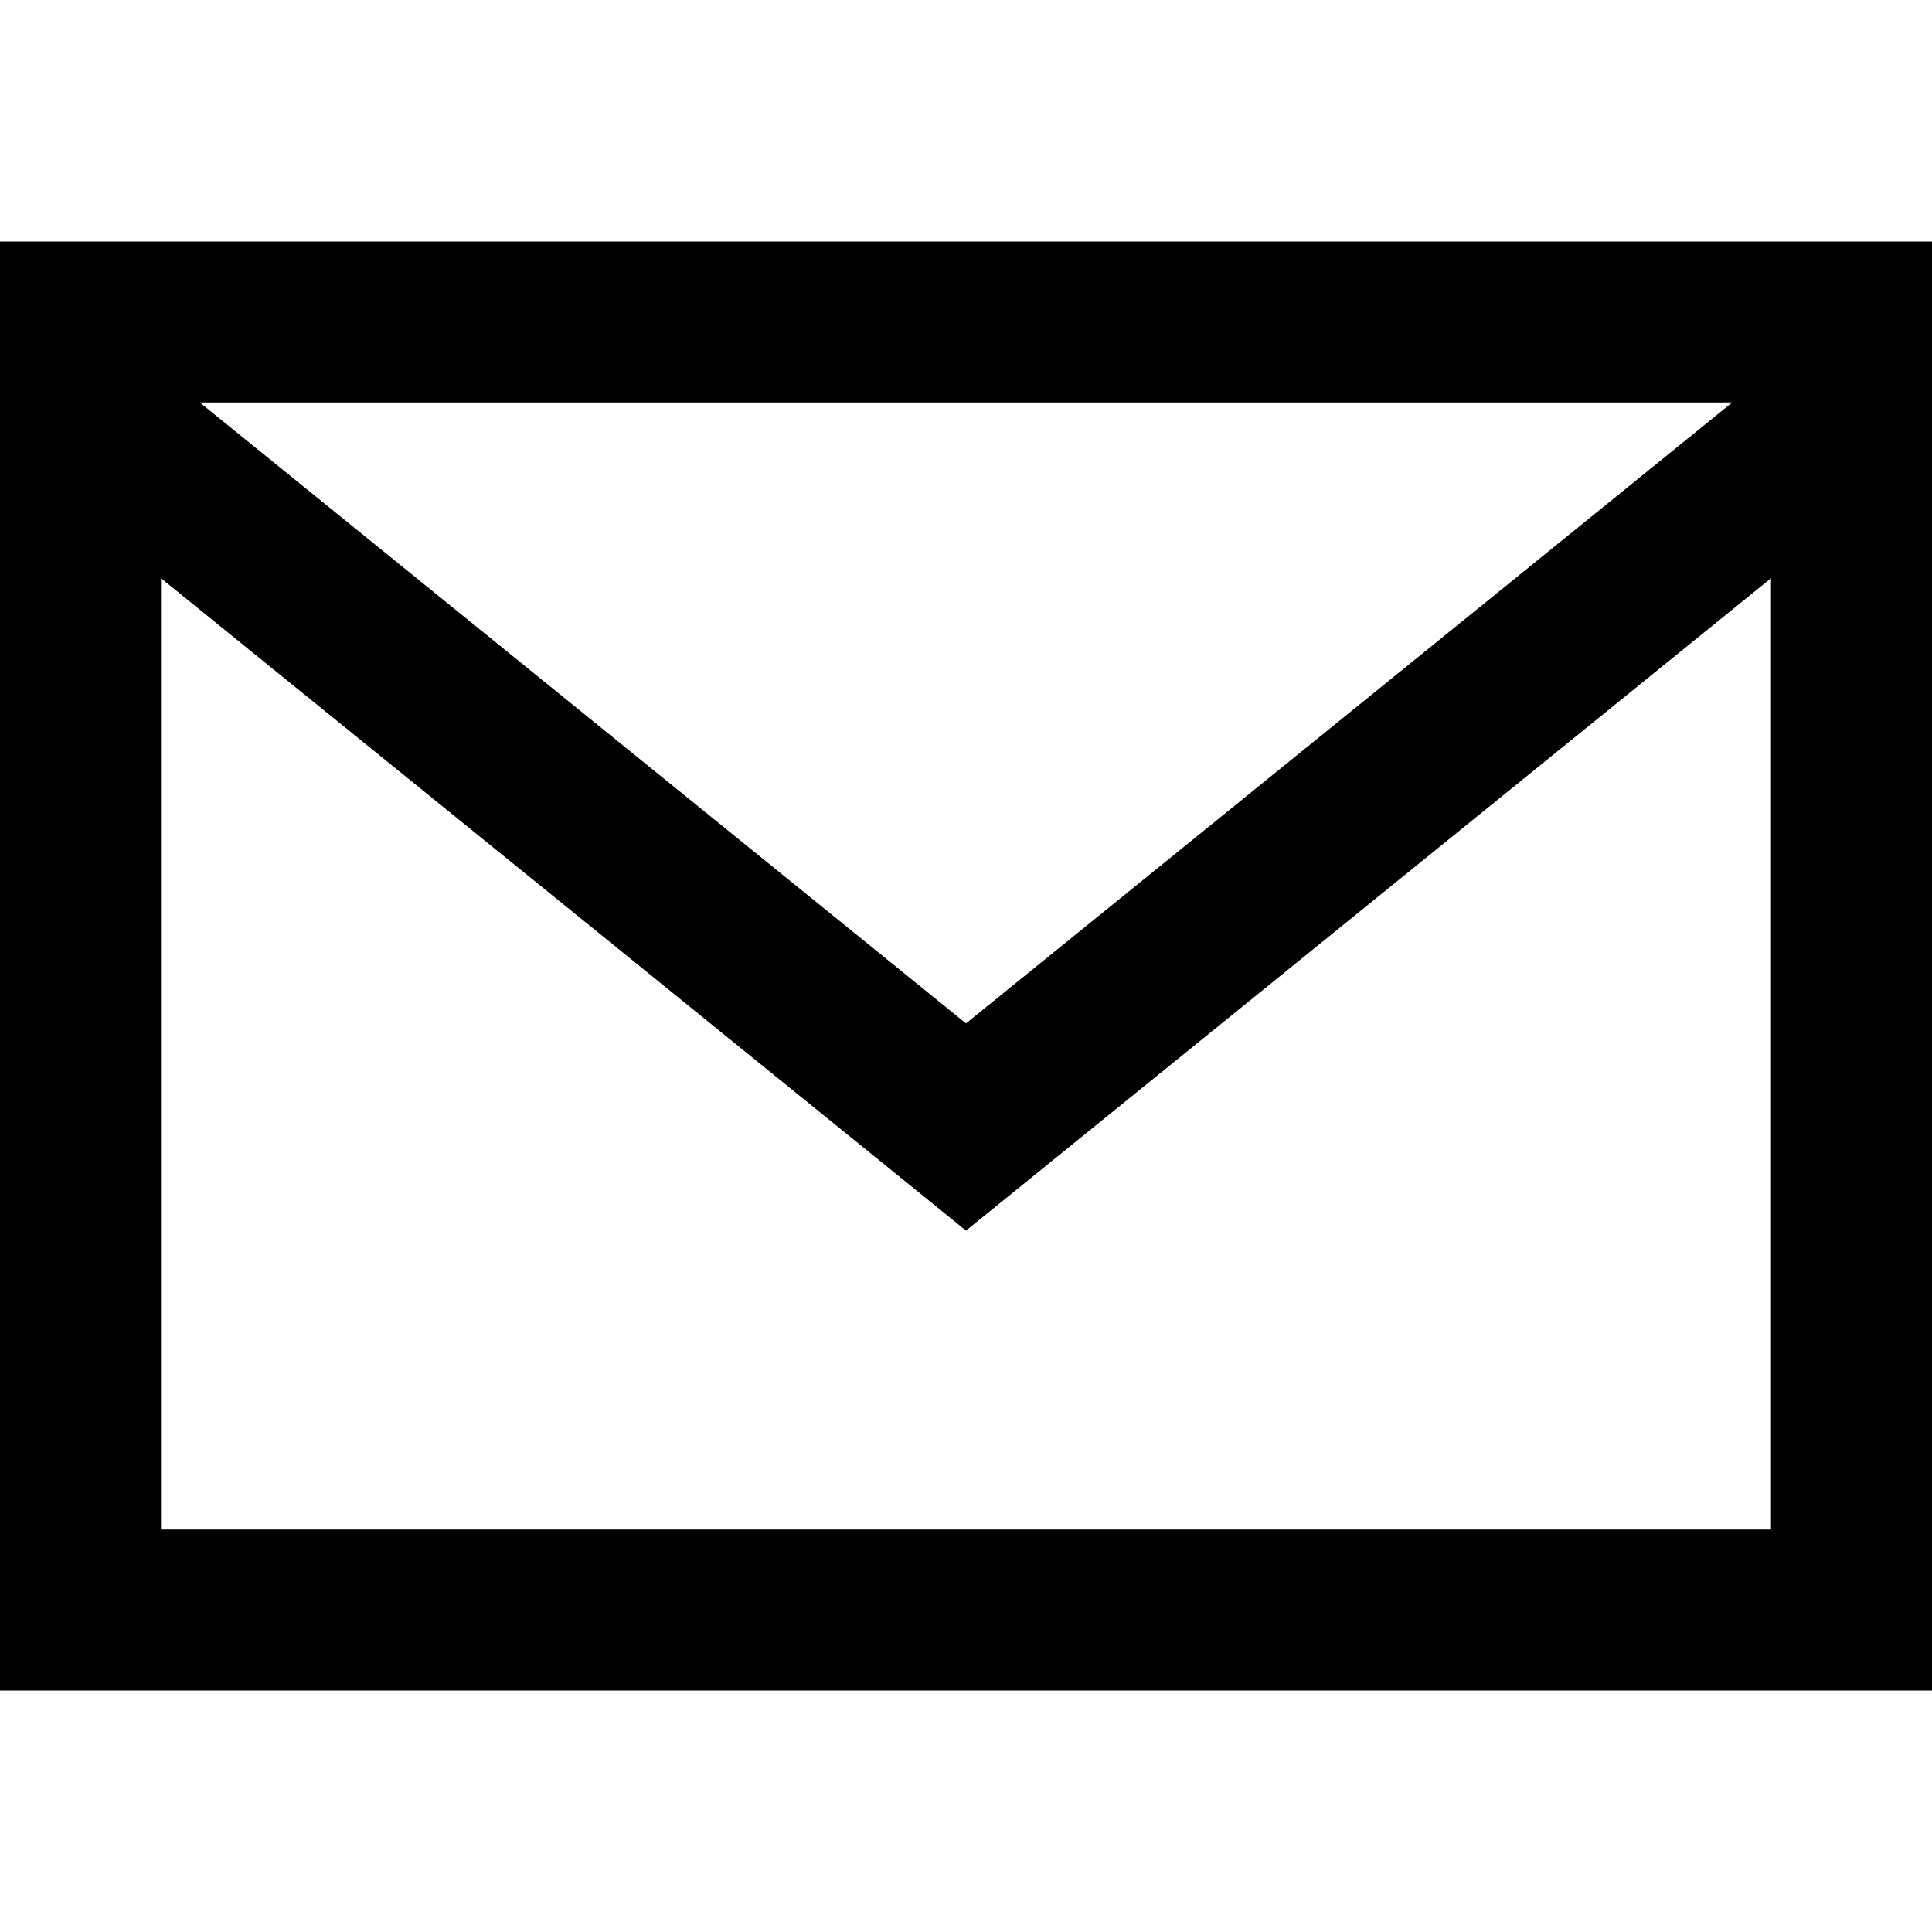
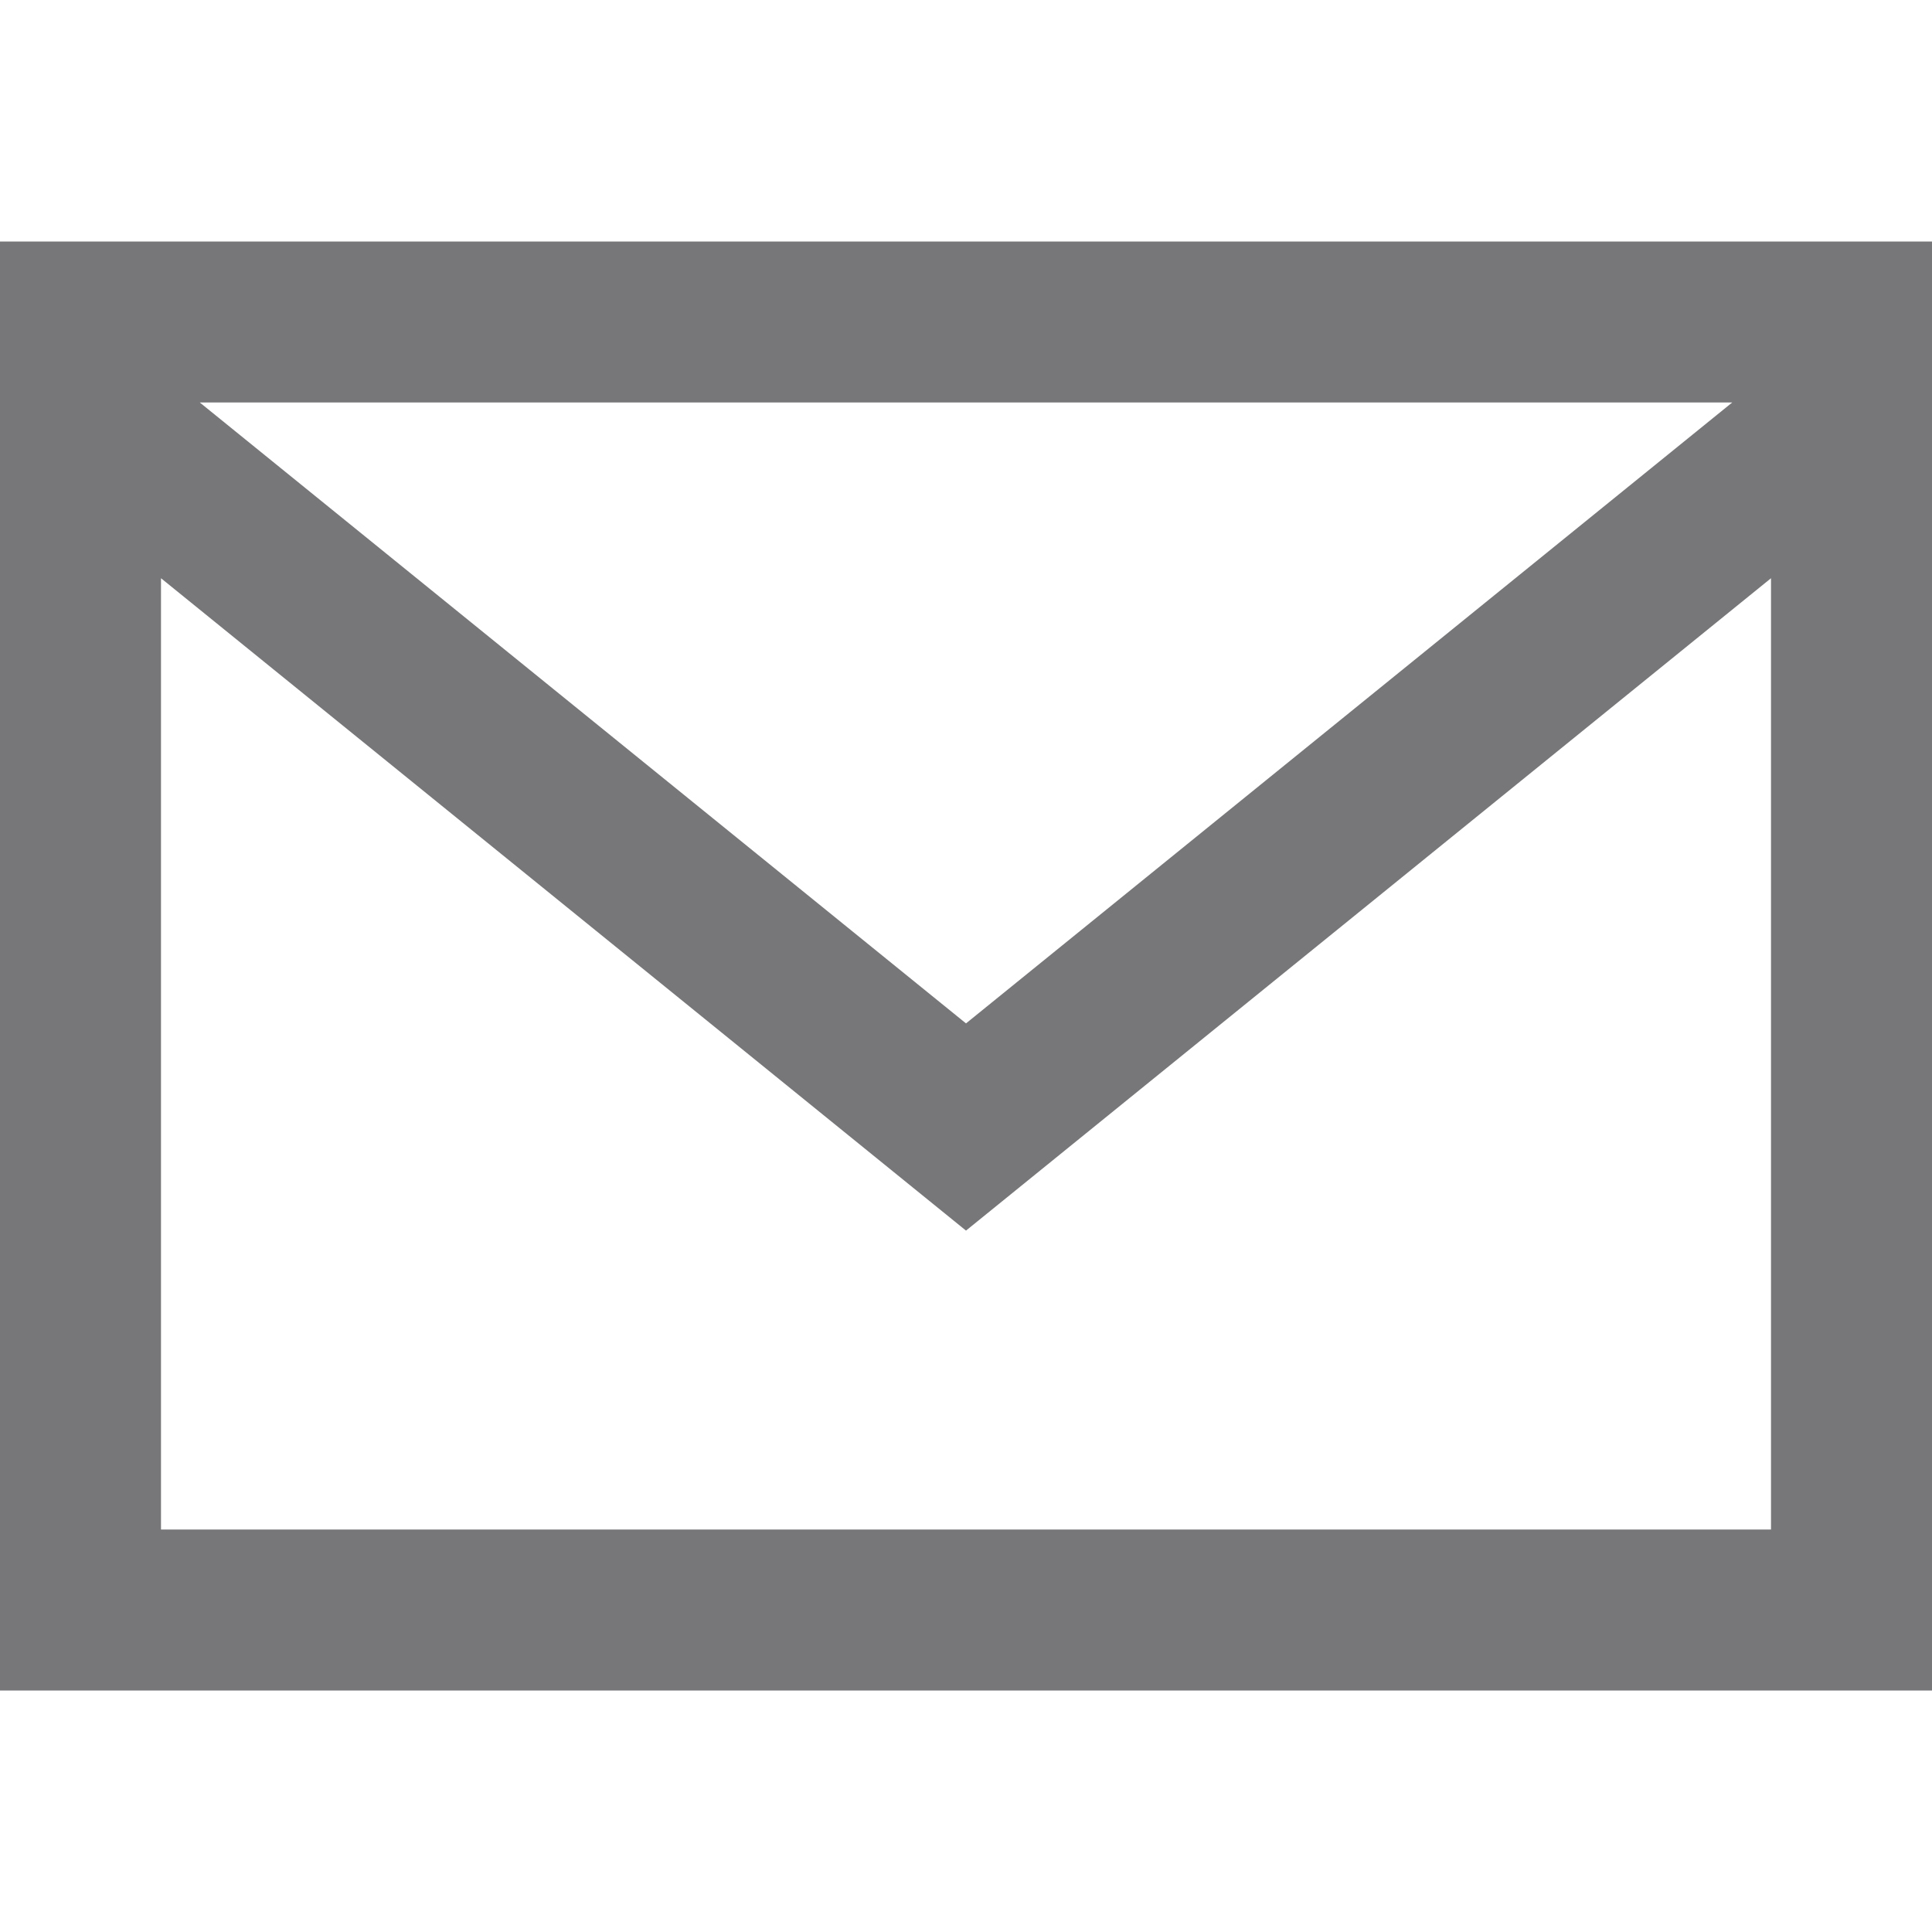
<svg xmlns="http://www.w3.org/2000/svg" width="24" height="24" viewBox="0 0 24 24">
-   <path d="M0 3v18h24v-18h-24zm21.518 2l-9.518 7.713-9.518-7.713h19.036zm-19.518 14v-11.817l10 8.104 10-8.104v11.817h-20z" />
+   <path d="M0 3v18h24v-18h-24zm21.518 2l-9.518 7.713-9.518-7.713h19.036zm-19.518 14v-11.817l10 8.104 10-8.104v11.817h-20z" fill="#777779" />
</svg>
